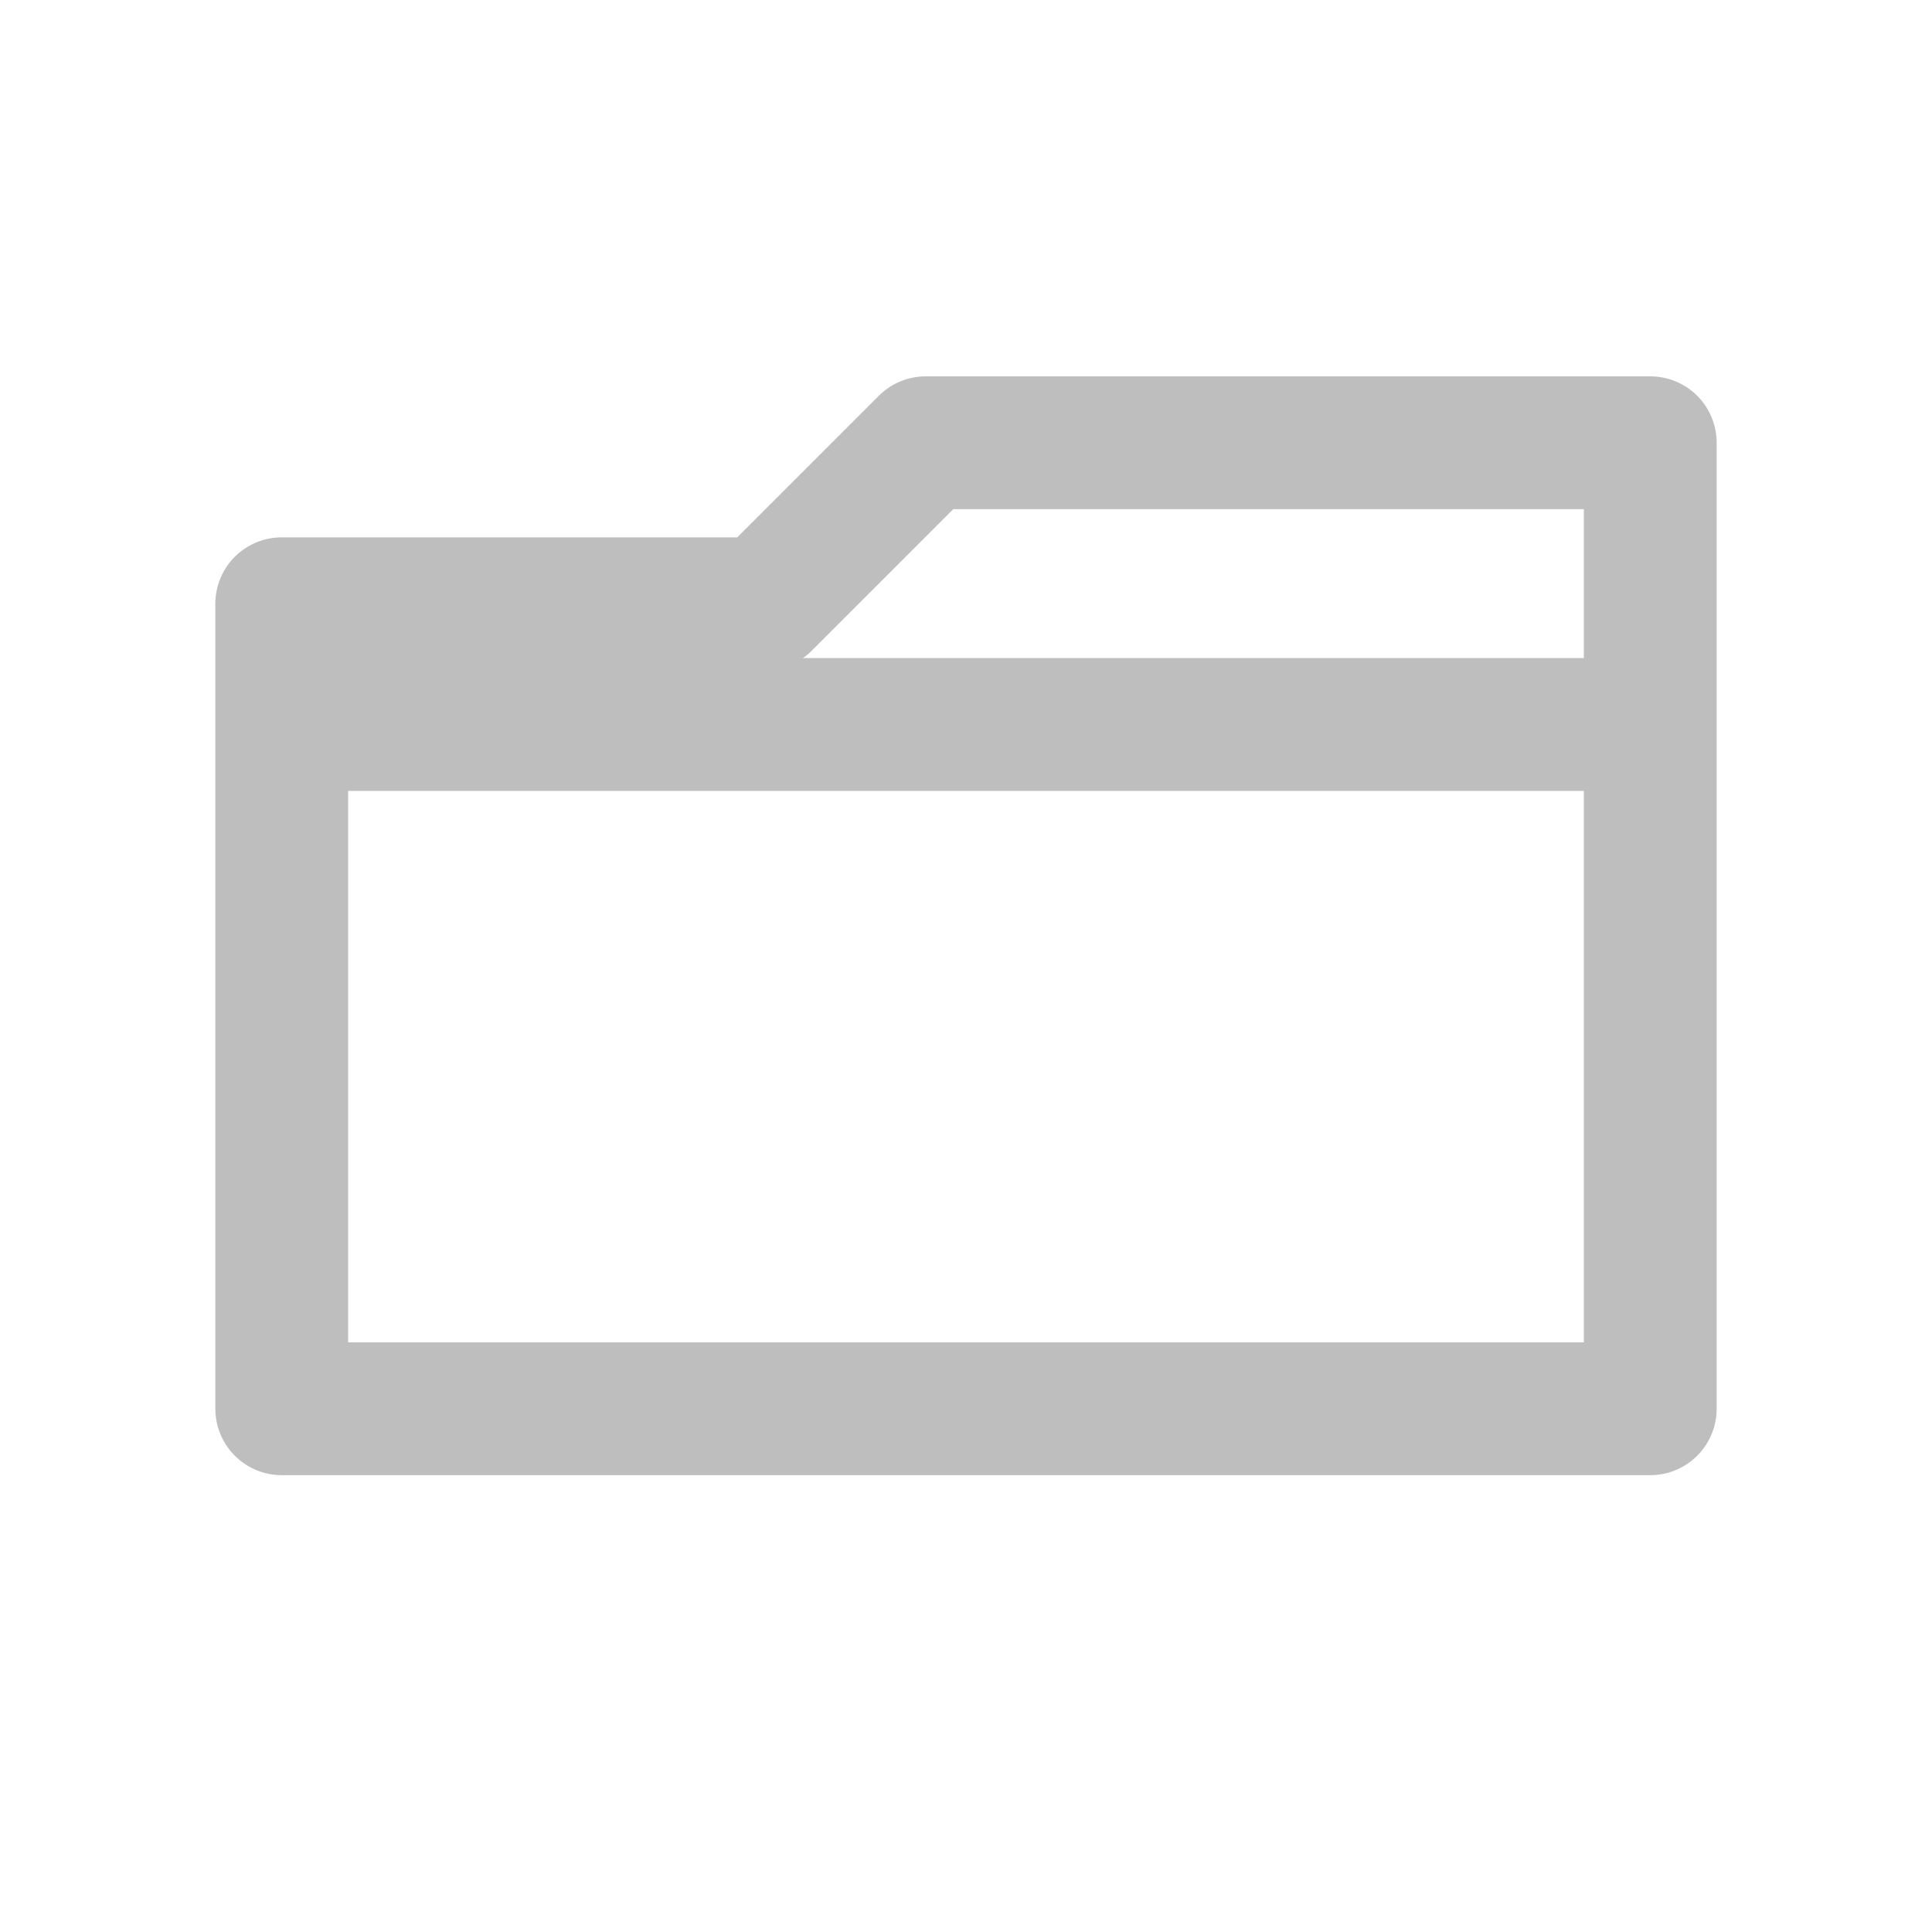
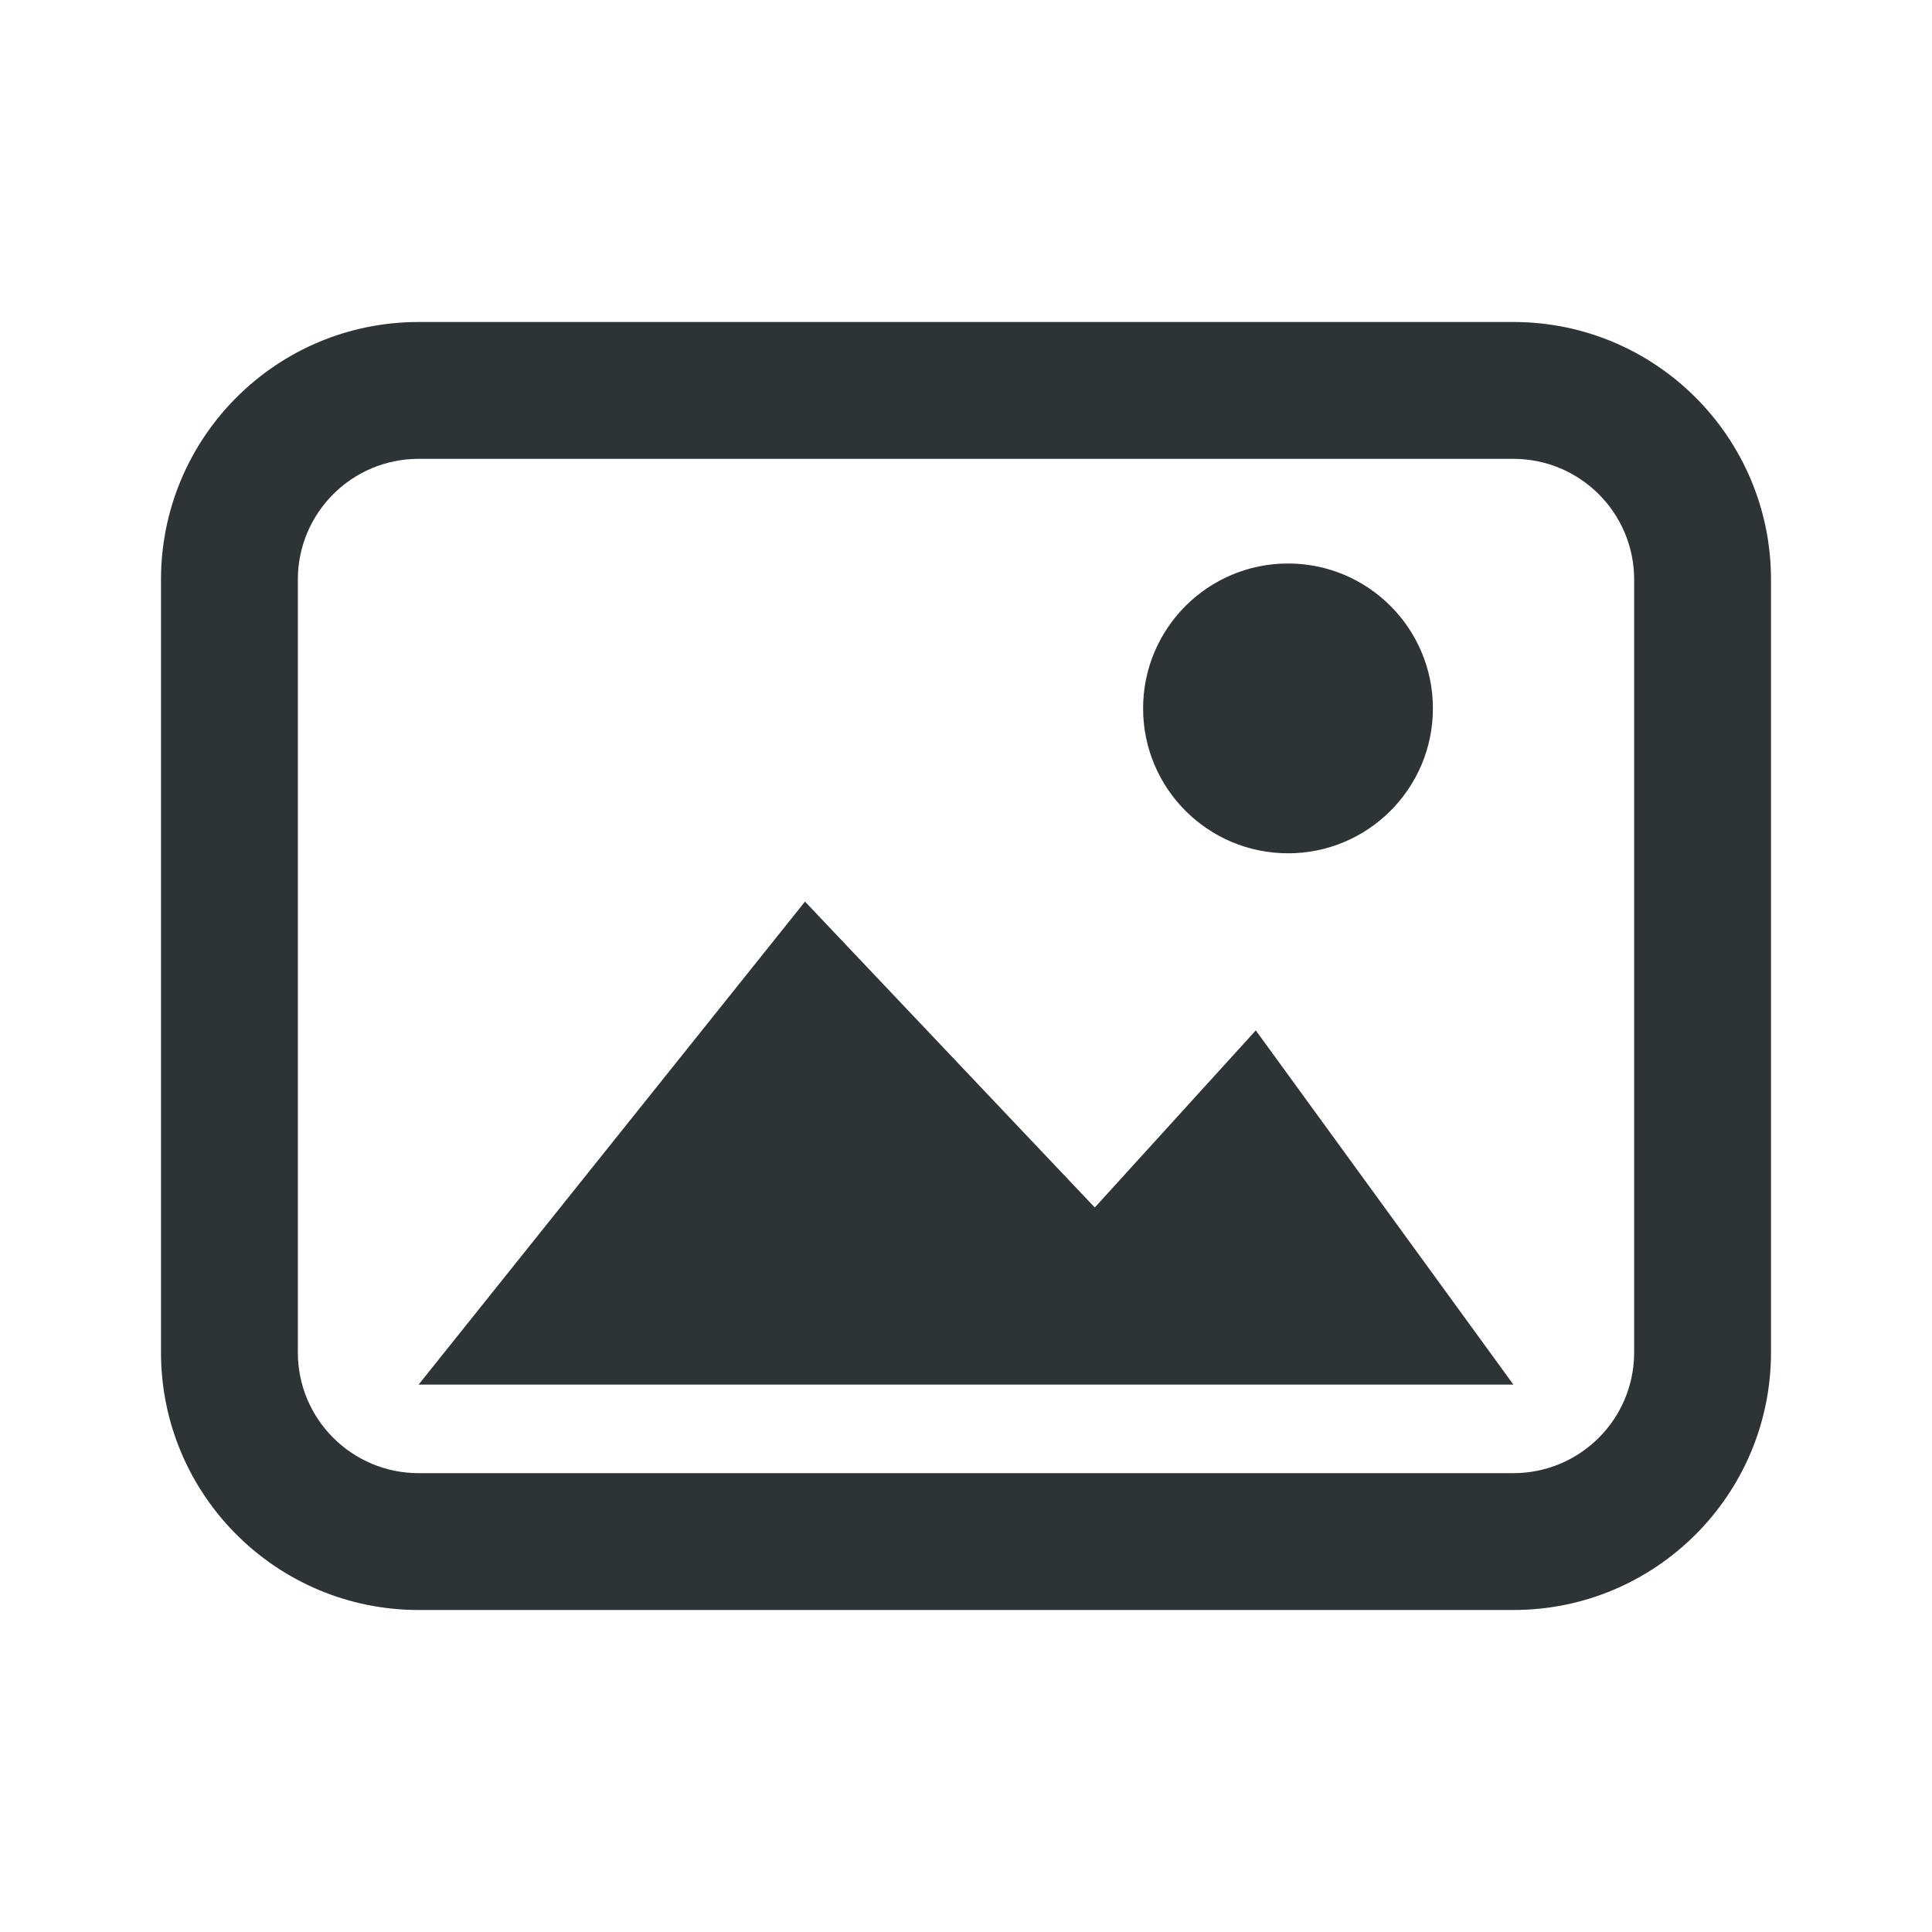
- <svg xmlns="http://www.w3.org/2000/svg" width="24" height="24" viewBox="0 0 24 24">
-   <g fill="none" stroke="#bebebe" stroke-width="1.65" stroke-linecap="round" stroke-linejoin="round">
-     <path d="M3.5 7.5h6l2-2h9v12h-17z" />
-     <path d="M4 9h16" />
-   </g>
+ <svg xmlns="http://www.w3.org/2000/svg" width="16" height="16" viewBox="0 0 24 24">
+   <path fill="#2E3436" d="M5.2,4H18.8A3.2,3.2 0 0 1 22,7.2V16.8A3.2,3.2 0 0 1 18.8,20H5.2A3.2,3.2 0 0 1 2,16.8V7.2A3.2,3.2 0 0 1 5.2,4ZM5.2,5.7A1.5,1.5 0 0 0 3.7,7.2V16.8A1.5,1.5 0 0 0 5.2,18.3H18.8A1.5,1.5 0 0 0 20.3,16.8V7.2A1.5,1.5 0 0 0 18.8,5.7ZM5.2,17.2L10,11.2L13.6,15L15.6,12.8L18.8,17.2ZM14.2,8.8A1.8,1.8 0 1 1 17.8,8.8A1.8,1.8 0 1 1 14.2,8.8Z" />
</svg>
